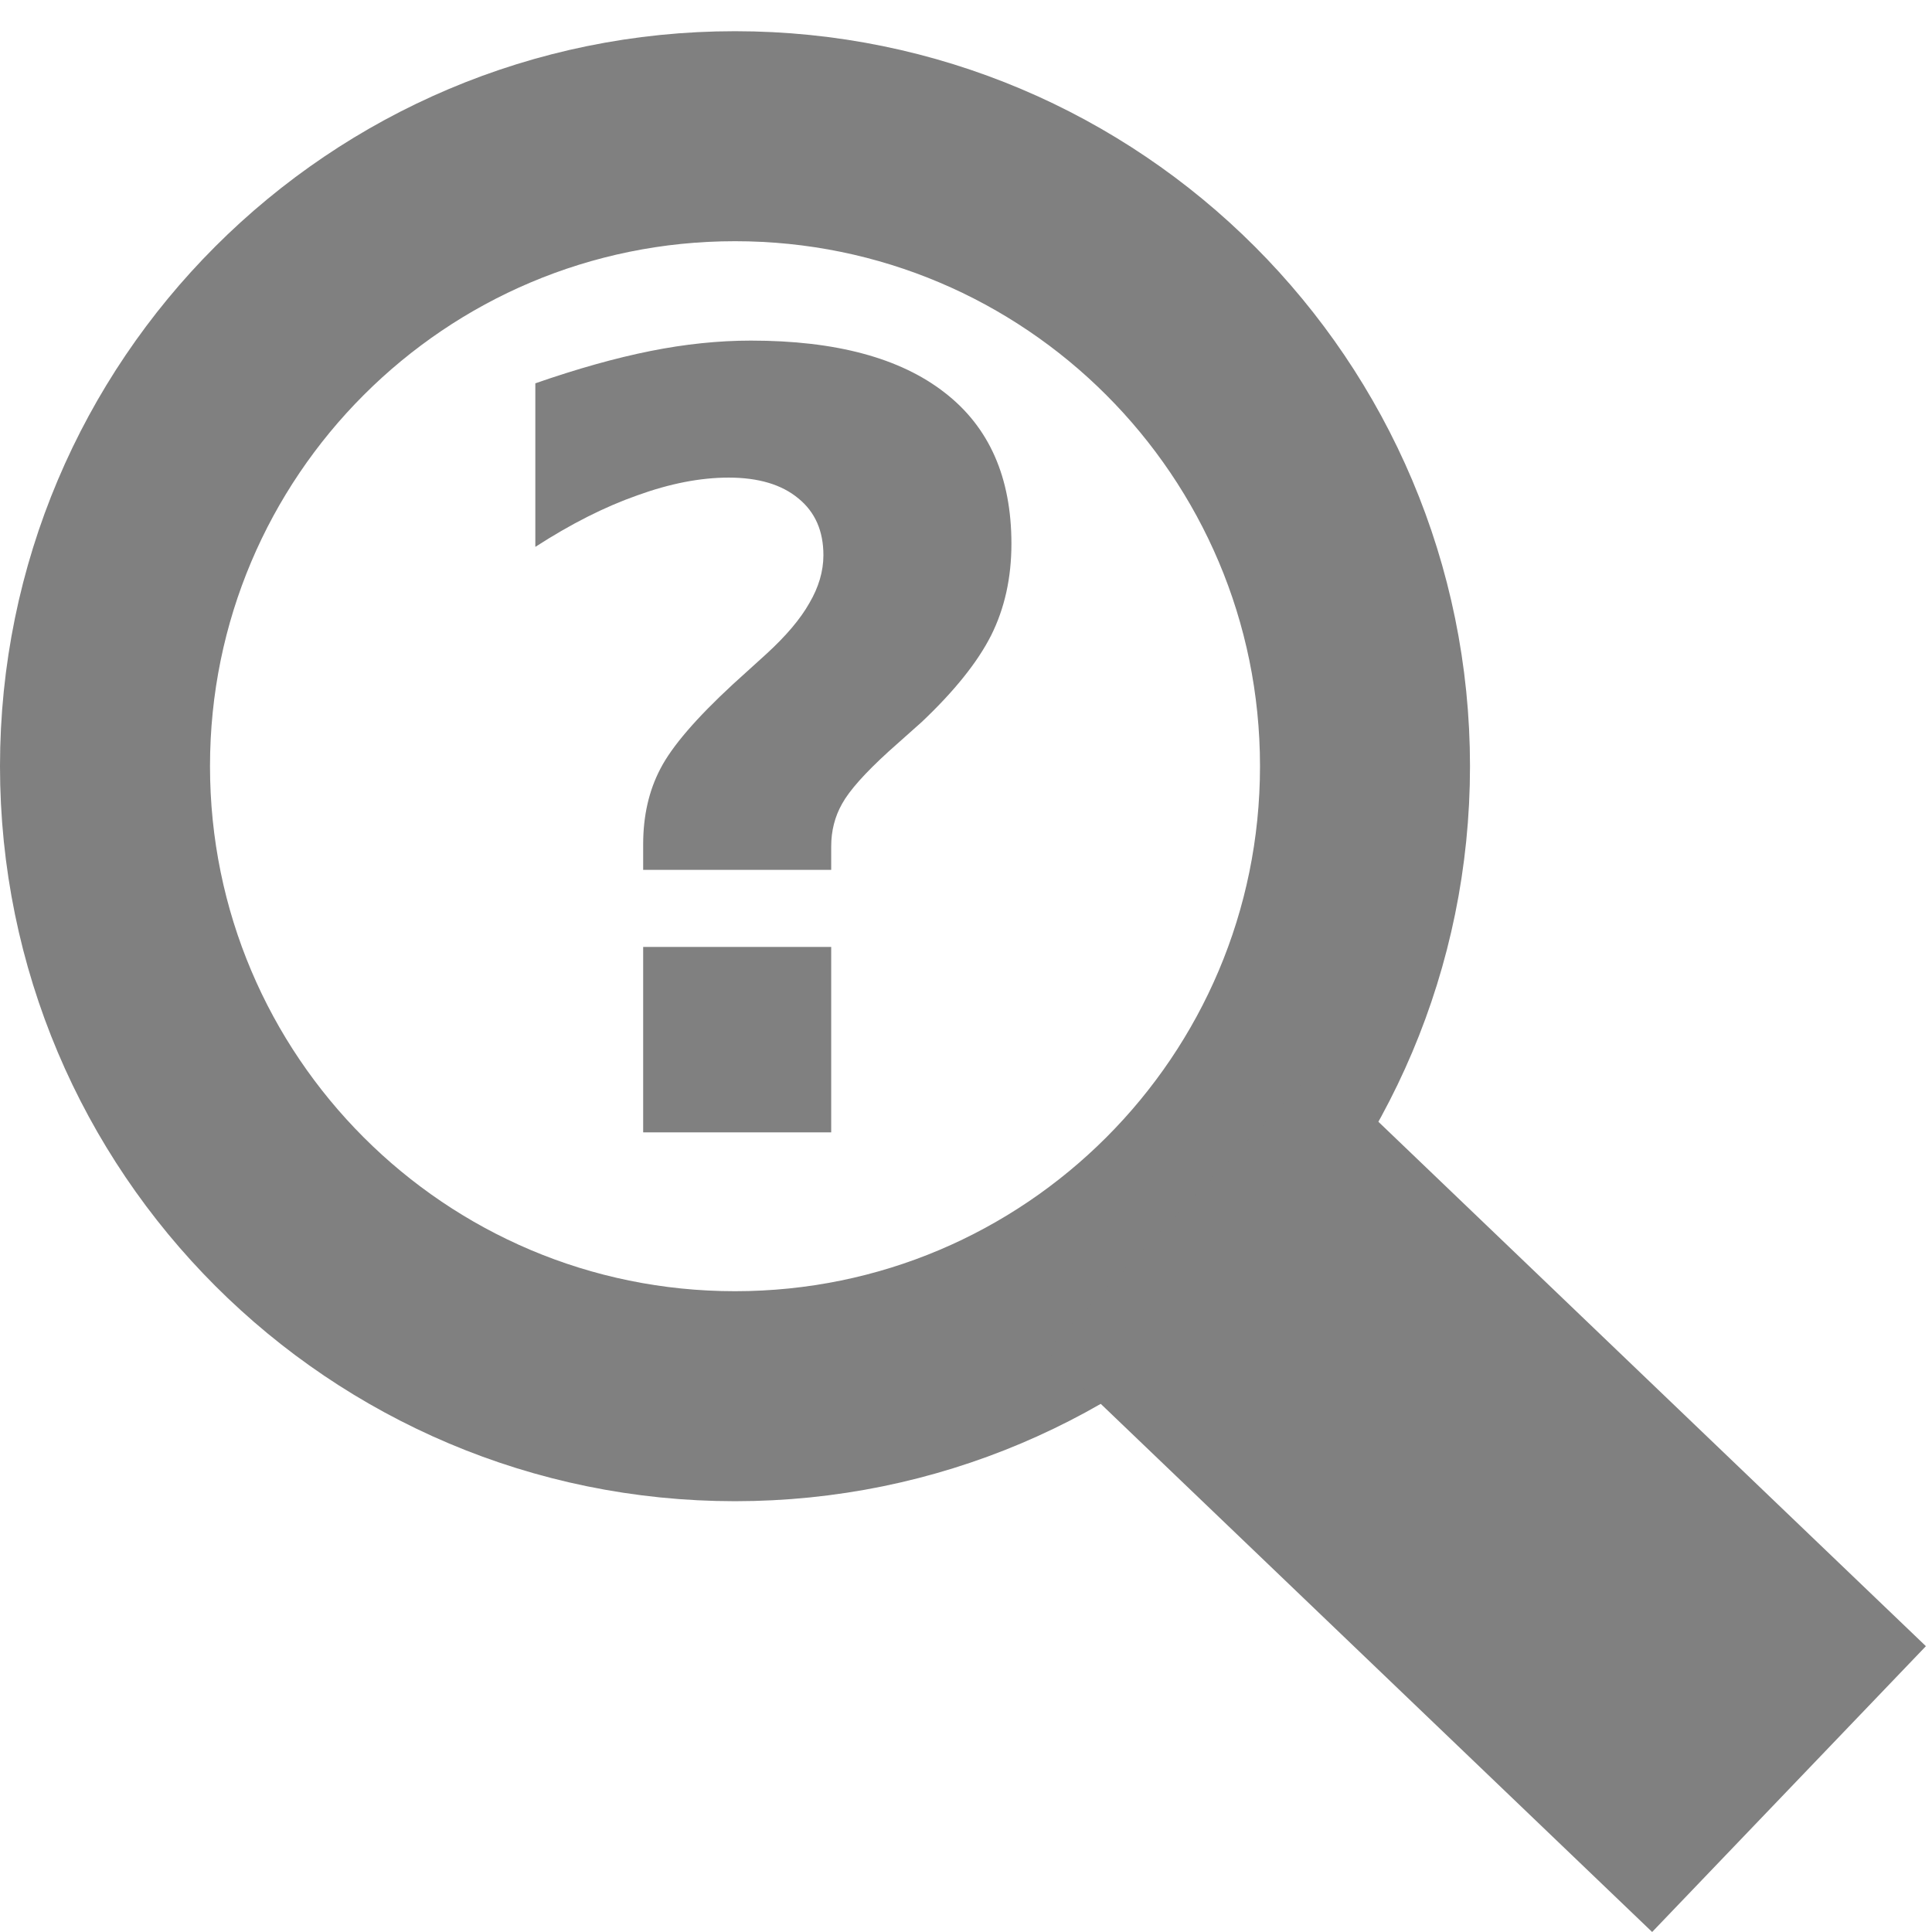
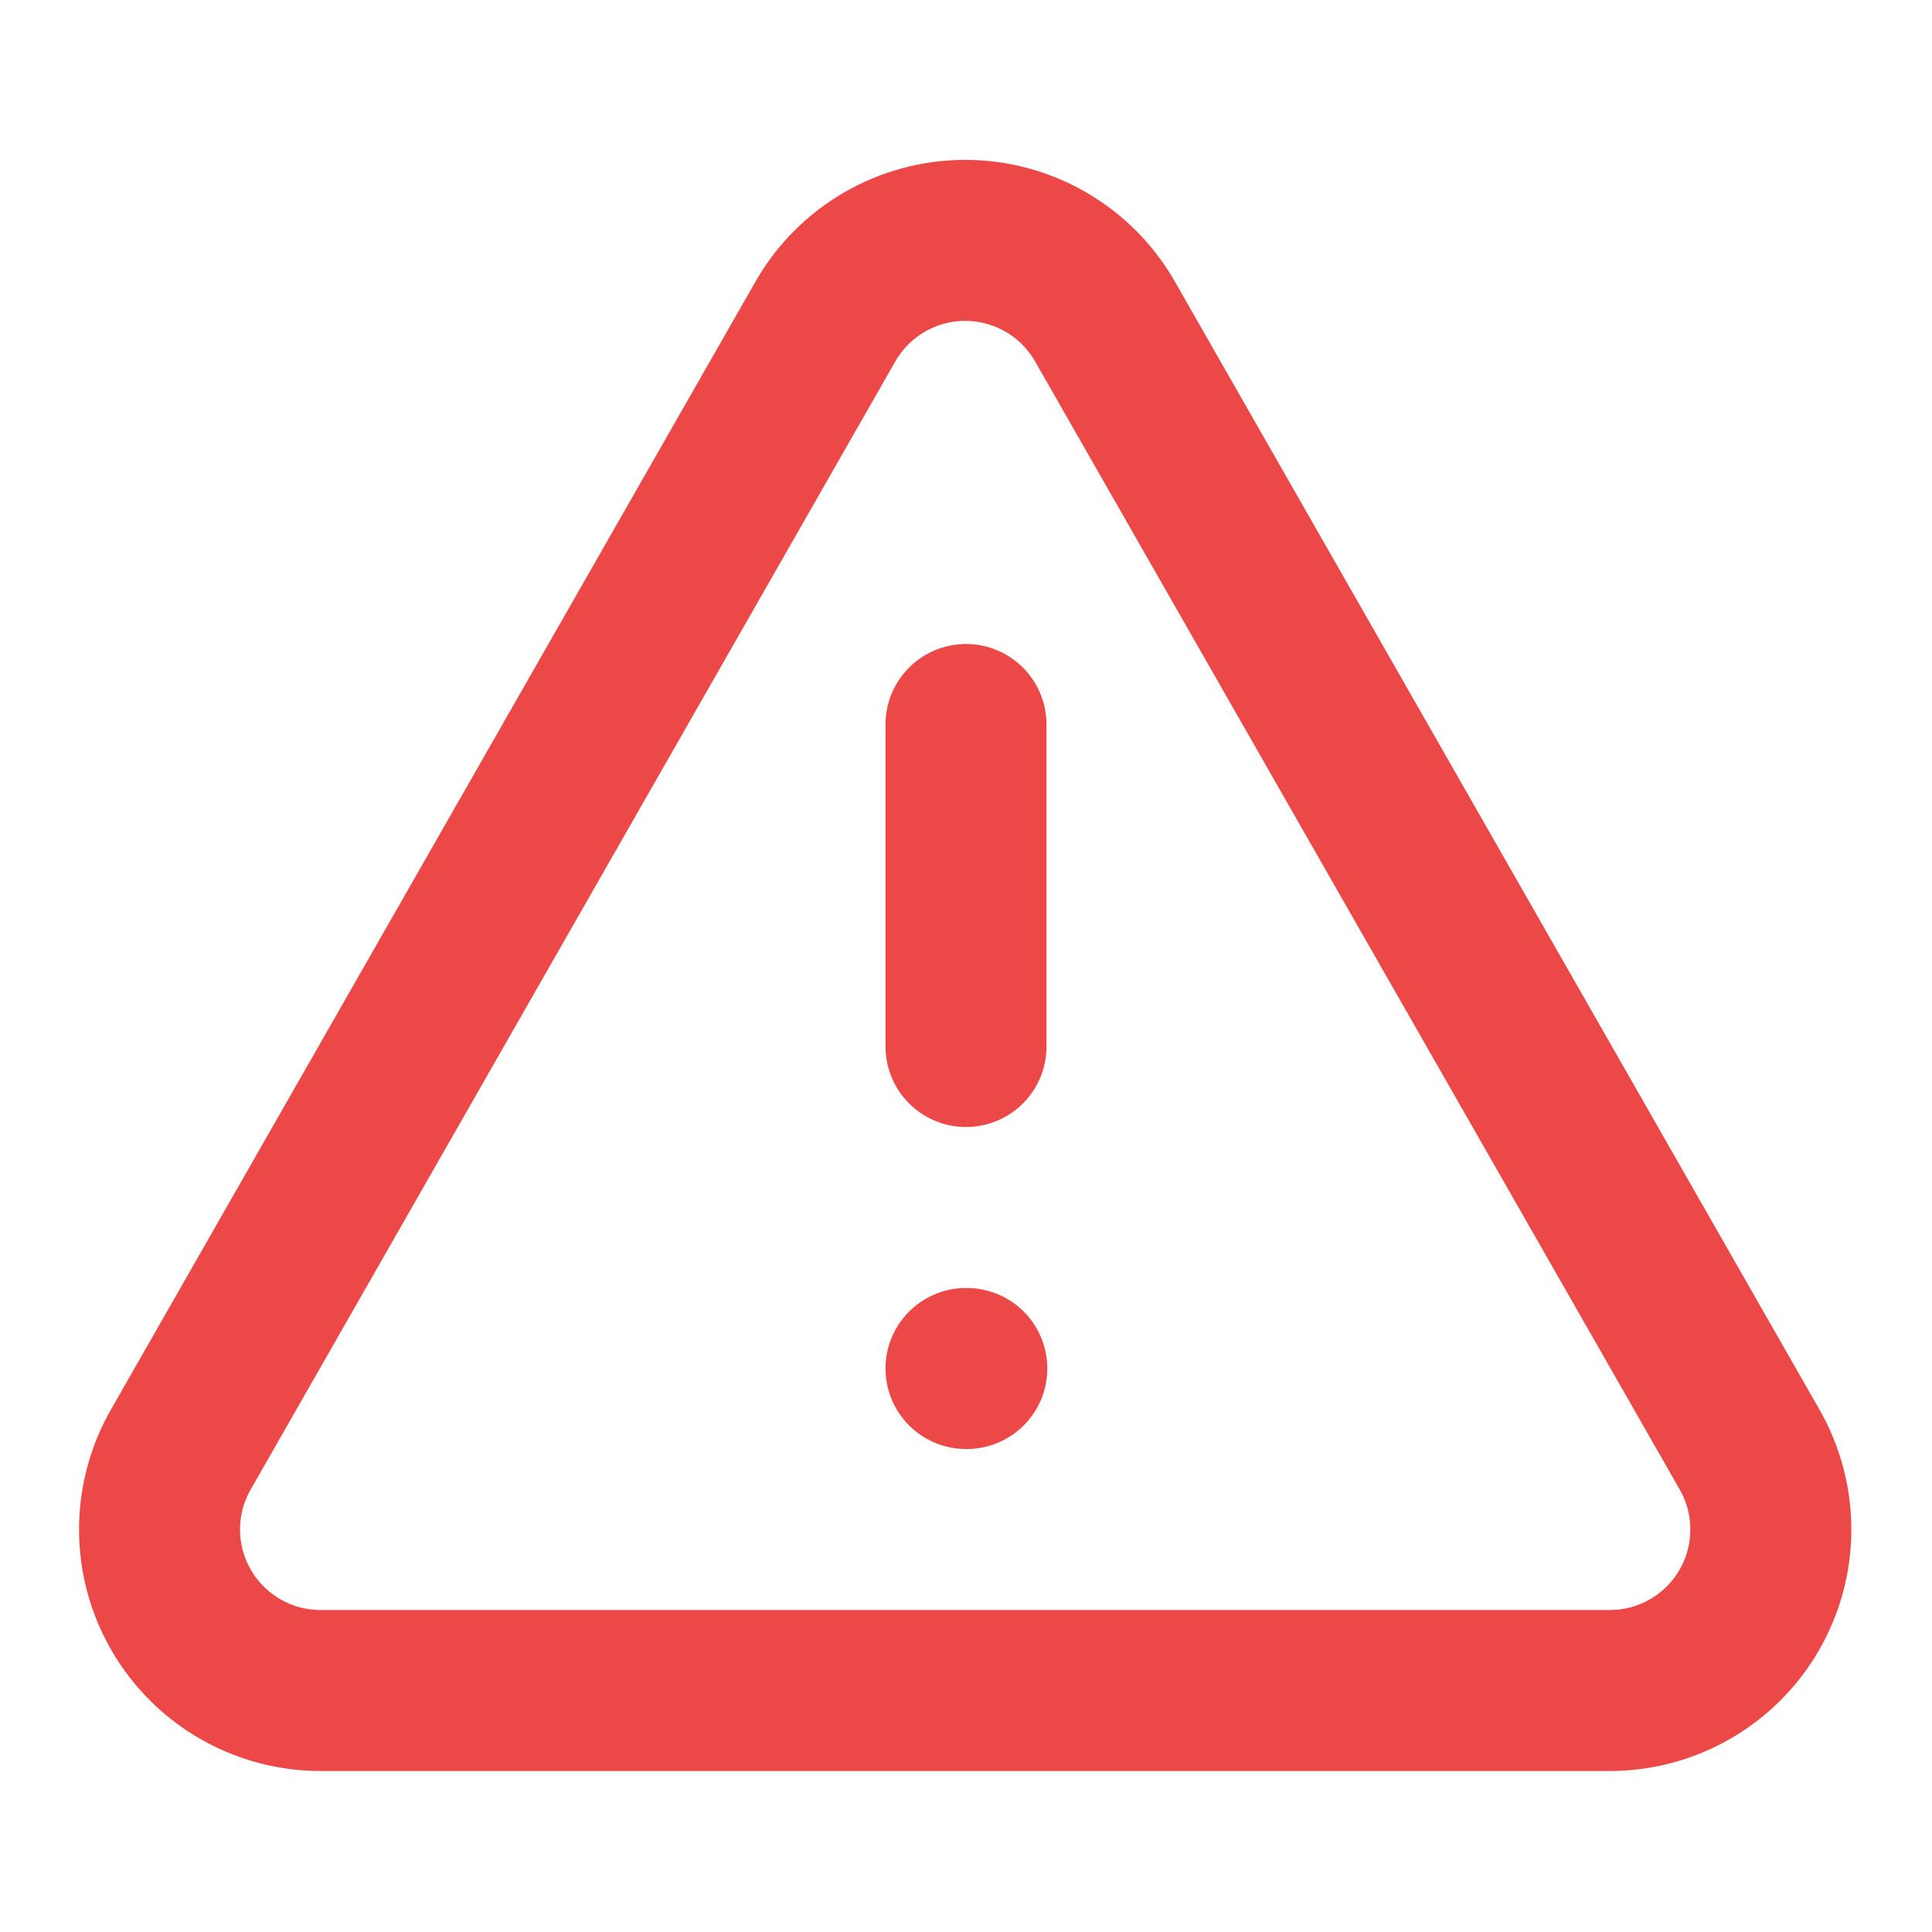
- <svg xmlns="http://www.w3.org/2000/svg" id="svg8" version="1.1" viewBox="0 0 92 92" height="92mm" width="92mm">
-   <defs id="defs2" />
-   <path d="M 39.581,41.421 H 30.627 v -1.215 q 0,-2.034 0.819,-3.597 0.819,-1.587 3.448,-4.018 l 1.587,-1.439 q 1.414,-1.29 2.059,-2.431 0.67,-1.141 0.67,-2.282 0,-1.736 -1.191,-2.704 -1.191,-0.992 -3.324,-0.992 -2.009,0 -4.341,0.843 -2.332,0.819 -4.862,2.456 v -7.789 q 3.001,-1.042 5.482,-1.538 2.48,-0.496 4.787,-0.496 6.052,0 9.227,2.48 3.175,2.456 3.175,7.193 0,2.431 -0.967,4.366 -0.967,1.91 -3.299,4.118 l -1.587,1.414 q -1.687,1.538 -2.208,2.48 -0.521,0.918 -0.521,2.034 z m -8.954,3.671 h 8.954 v 8.83 H 30.627 Z" style="font-style:normal;font-variant:normal;font-weight:bold;font-stretch:normal;font-size:50.8px;line-height:1;font-family:'DejaVu Sans';-inkscape-font-specification:'DejaVu Sans Bold';display:inline;fill:#808080;fill-opacity:1;stroke-width:0.265" id="path827" />
-   <circle style="fill:none;fill-opacity:1;stroke:#808080;stroke-width:10;stroke-miterlimit:4;stroke-dasharray:none;stroke-opacity:1" id="path834" cx="35" cy="36.486" r="30" />
-   <rect style="opacity:1;fill:#808080;fill-opacity:1;stroke:none;stroke-width:8;stroke-miterlimit:4;stroke-dasharray:none;stroke-opacity:1" id="rect912" width="18.846" height="39.963" x="-12.021" y="80.49" ry="1.8669105e-13" transform="rotate(-46.23471)" />
+ <svg xmlns="http://www.w3.org/2000/svg" width="92mm" height="92mm" viewBox="0 0 24 24" fill="none" stroke="#ec4848" stroke-width="2" stroke-linecap="round" stroke-linejoin="round" class="lucide lucide-triangle-alert w-10 h-10 text-destructive" style="--darkreader-inline-stroke: currentColor;" data-darkreader-inline-stroke="">
+   <path d="m21.73 18-8-14a2 2 0 0 0-3.48 0l-8 14A2 2 0 0 0 4 21h16a2 2 0 0 0 1.73-3" />
+   <path d="M12 9v4" />
+   <path d="M12 17h.01" />
</svg>
